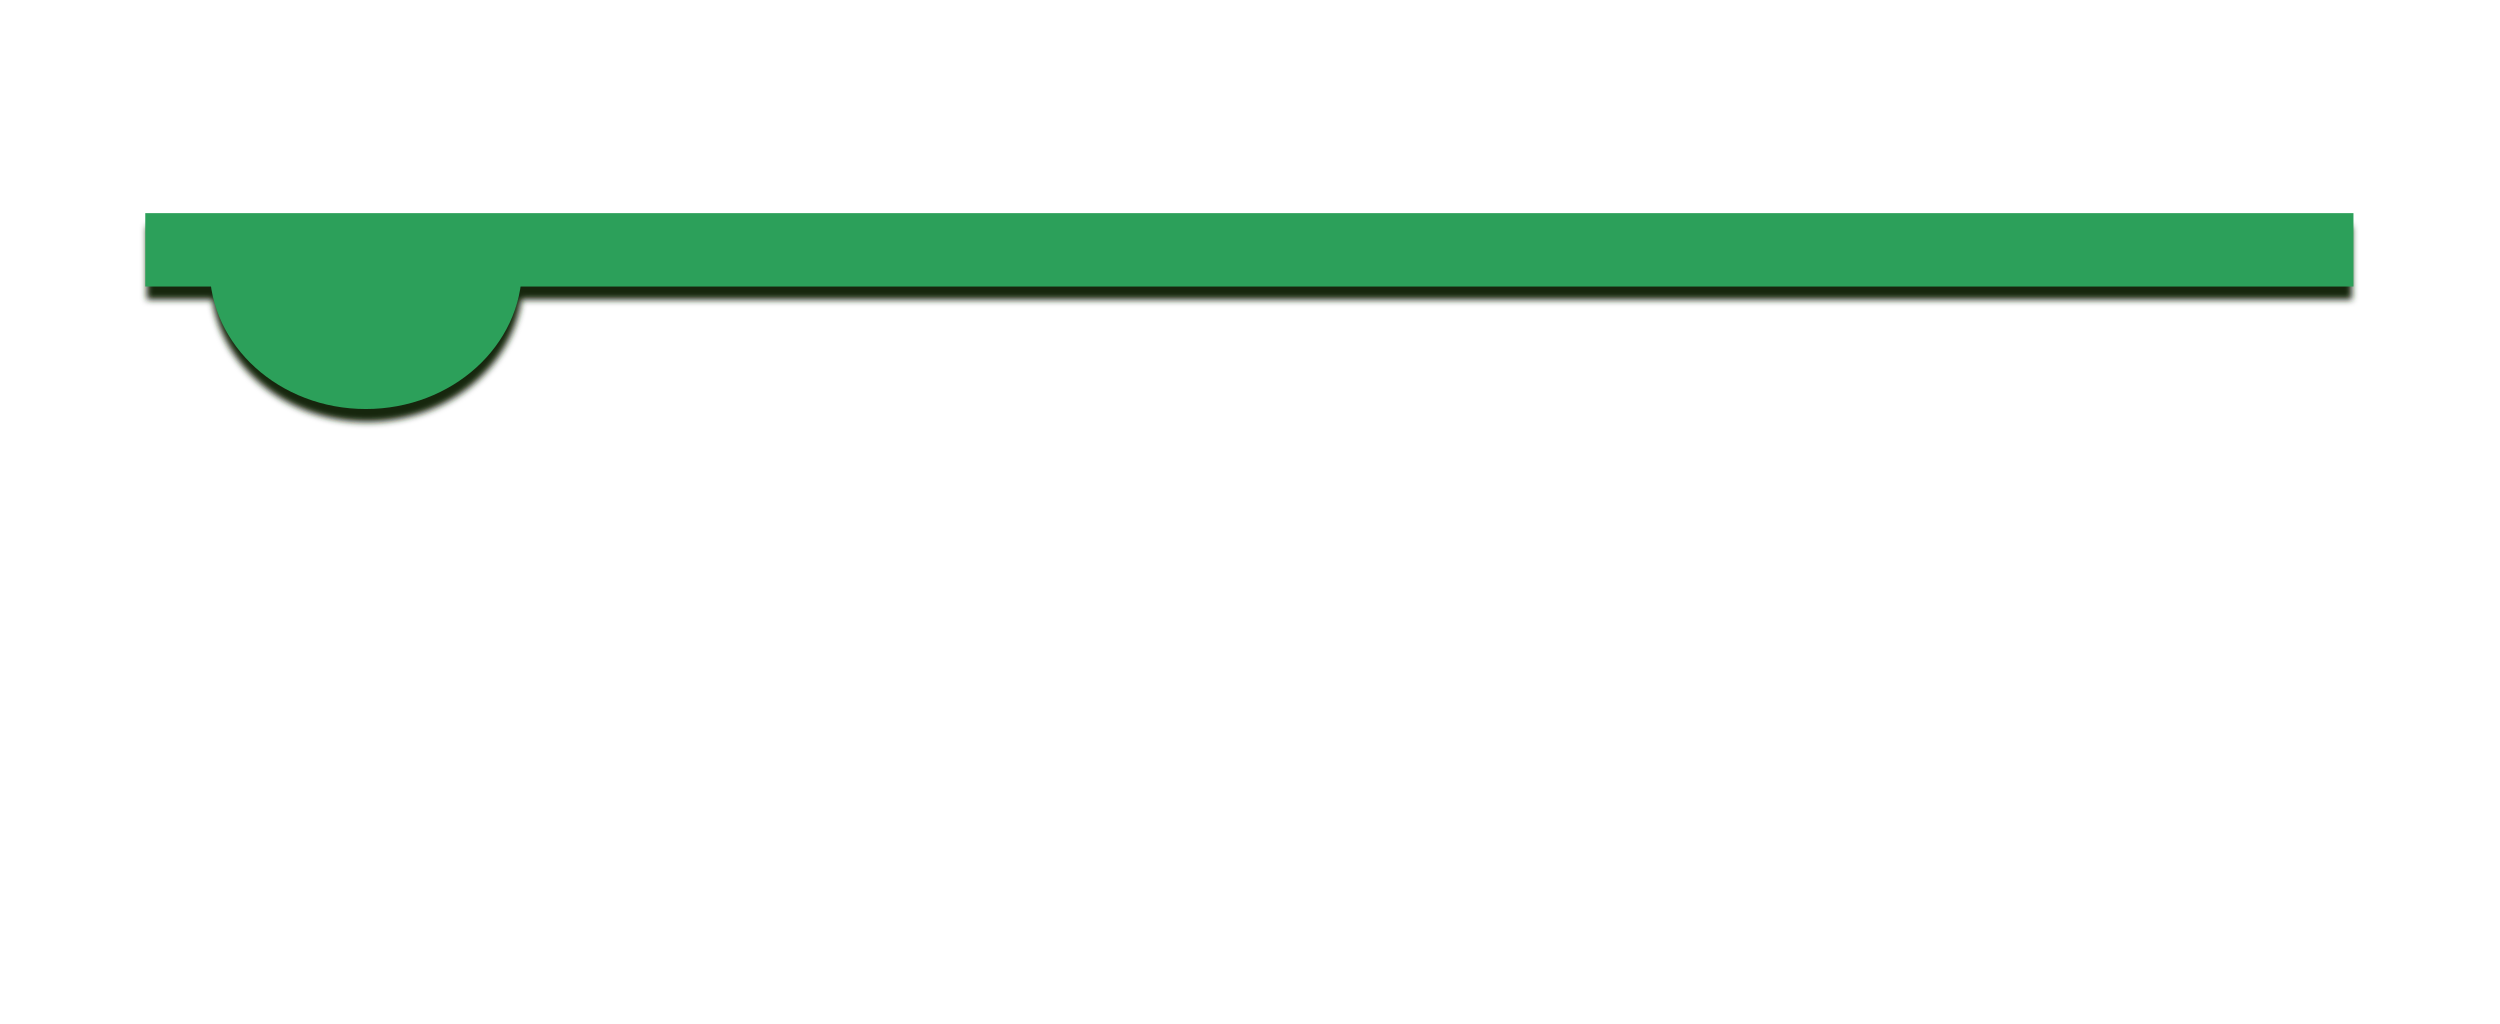
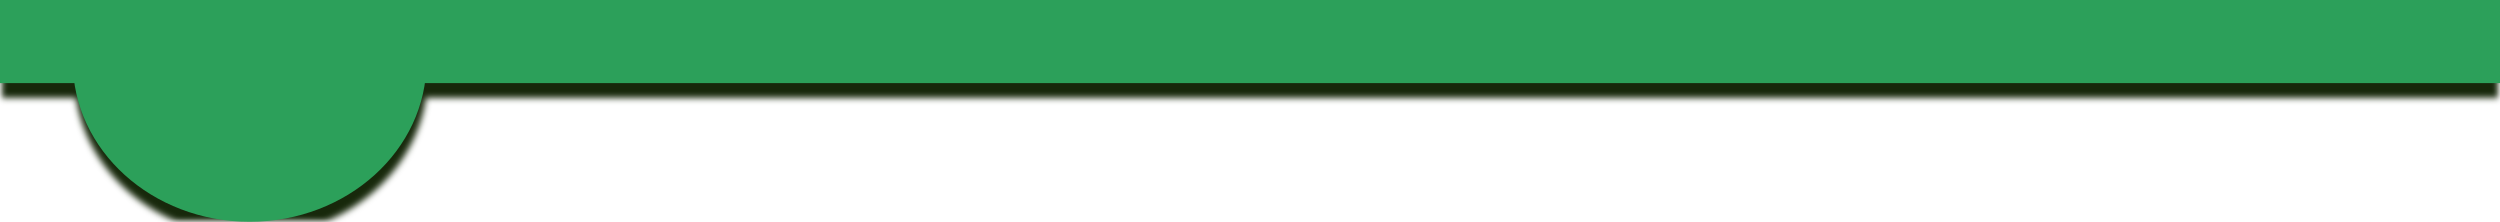
- <svg xmlns="http://www.w3.org/2000/svg" version="1.1" id="Layer_1" x="0px" y="0px" width="381.6px" height="156.24px" viewBox="0 0 381.6 156.24" enable-background="new 0 0 381.6 156.24" xml:space="preserve">
+ <svg xmlns="http://www.w3.org/2000/svg" version="1.1" id="Layer_1" x="0px" y="0px" width="337.057" height="29.898" viewBox="0 0 337.057 29.898" enable-background="new 0 0 381.6 156.24" xml:space="preserve">
  <defs id="defs7">
-     <filter id="filter3804">
+     <filter id="filter3804" color-interpolation-filters="sRGB">
      <feGaussianBlur stdDeviation="0.458" id="feGaussianBlur3806" />
    </filter>
  </defs>
-   <g id="g3796" style="filter:url(#filter3804)">
+   <g id="g3796" style="filter:url(#filter3804)" transform="translate(-22.17477,-32.53324)">
    <rect y="34.533" x="22.408" height="11.204" width="336.59" id="rect2986-1" style="fill:#17280b;stroke:none" />
-     <path transform="matrix(1.030303,0,0,1.266539,101.4734,-45.94514)" d="M -21.008,70.109 A 23.108,17.04 0 1 1 -67.216,69.633" id="path2988-0" style="fill:#17280b;stroke:none" />
+     <path transform="matrix(1.030303,0,0,1.266539,101.4734,-45.94514)" d="m -21.008,70.109 c 0,9.411 -10.346,17.04 -23.108,17.04 -12.762,0 -23.108,-7.629 -23.108,-17.04 0,-0.158 0.003,-0.317 0.009,-0.475" id="path2988-0" style="fill:#17280b;stroke:none" />
  </g>
-   <g id="g2998" transform="matrix(1.001387,0,0,1,-0.264498,-40)" style="fill:#2ca05a">
+   <g id="g2998" transform="matrix(1.001387,0,0,1,-22.43927,-72.53324)" style="fill:#2ca05a">
    <rect y="72.533" x="22.408" height="11.204" width="336.59" id="rect2986" style="fill:#2ca05a;stroke:none" />
    <path transform="matrix(1.030303,0,0,1.266539,101.4734,-7.945141)" d="m -21.008,70.109 c 0,9.411 -10.346,17.04 -23.108,17.04 -12.762,0 -23.108,-7.629 -23.108,-17.04 0,-0.158 0.003,-0.317 0.009,-0.475" id="path2988" style="fill:#2ca05a;stroke:none" />
  </g>
</svg>
